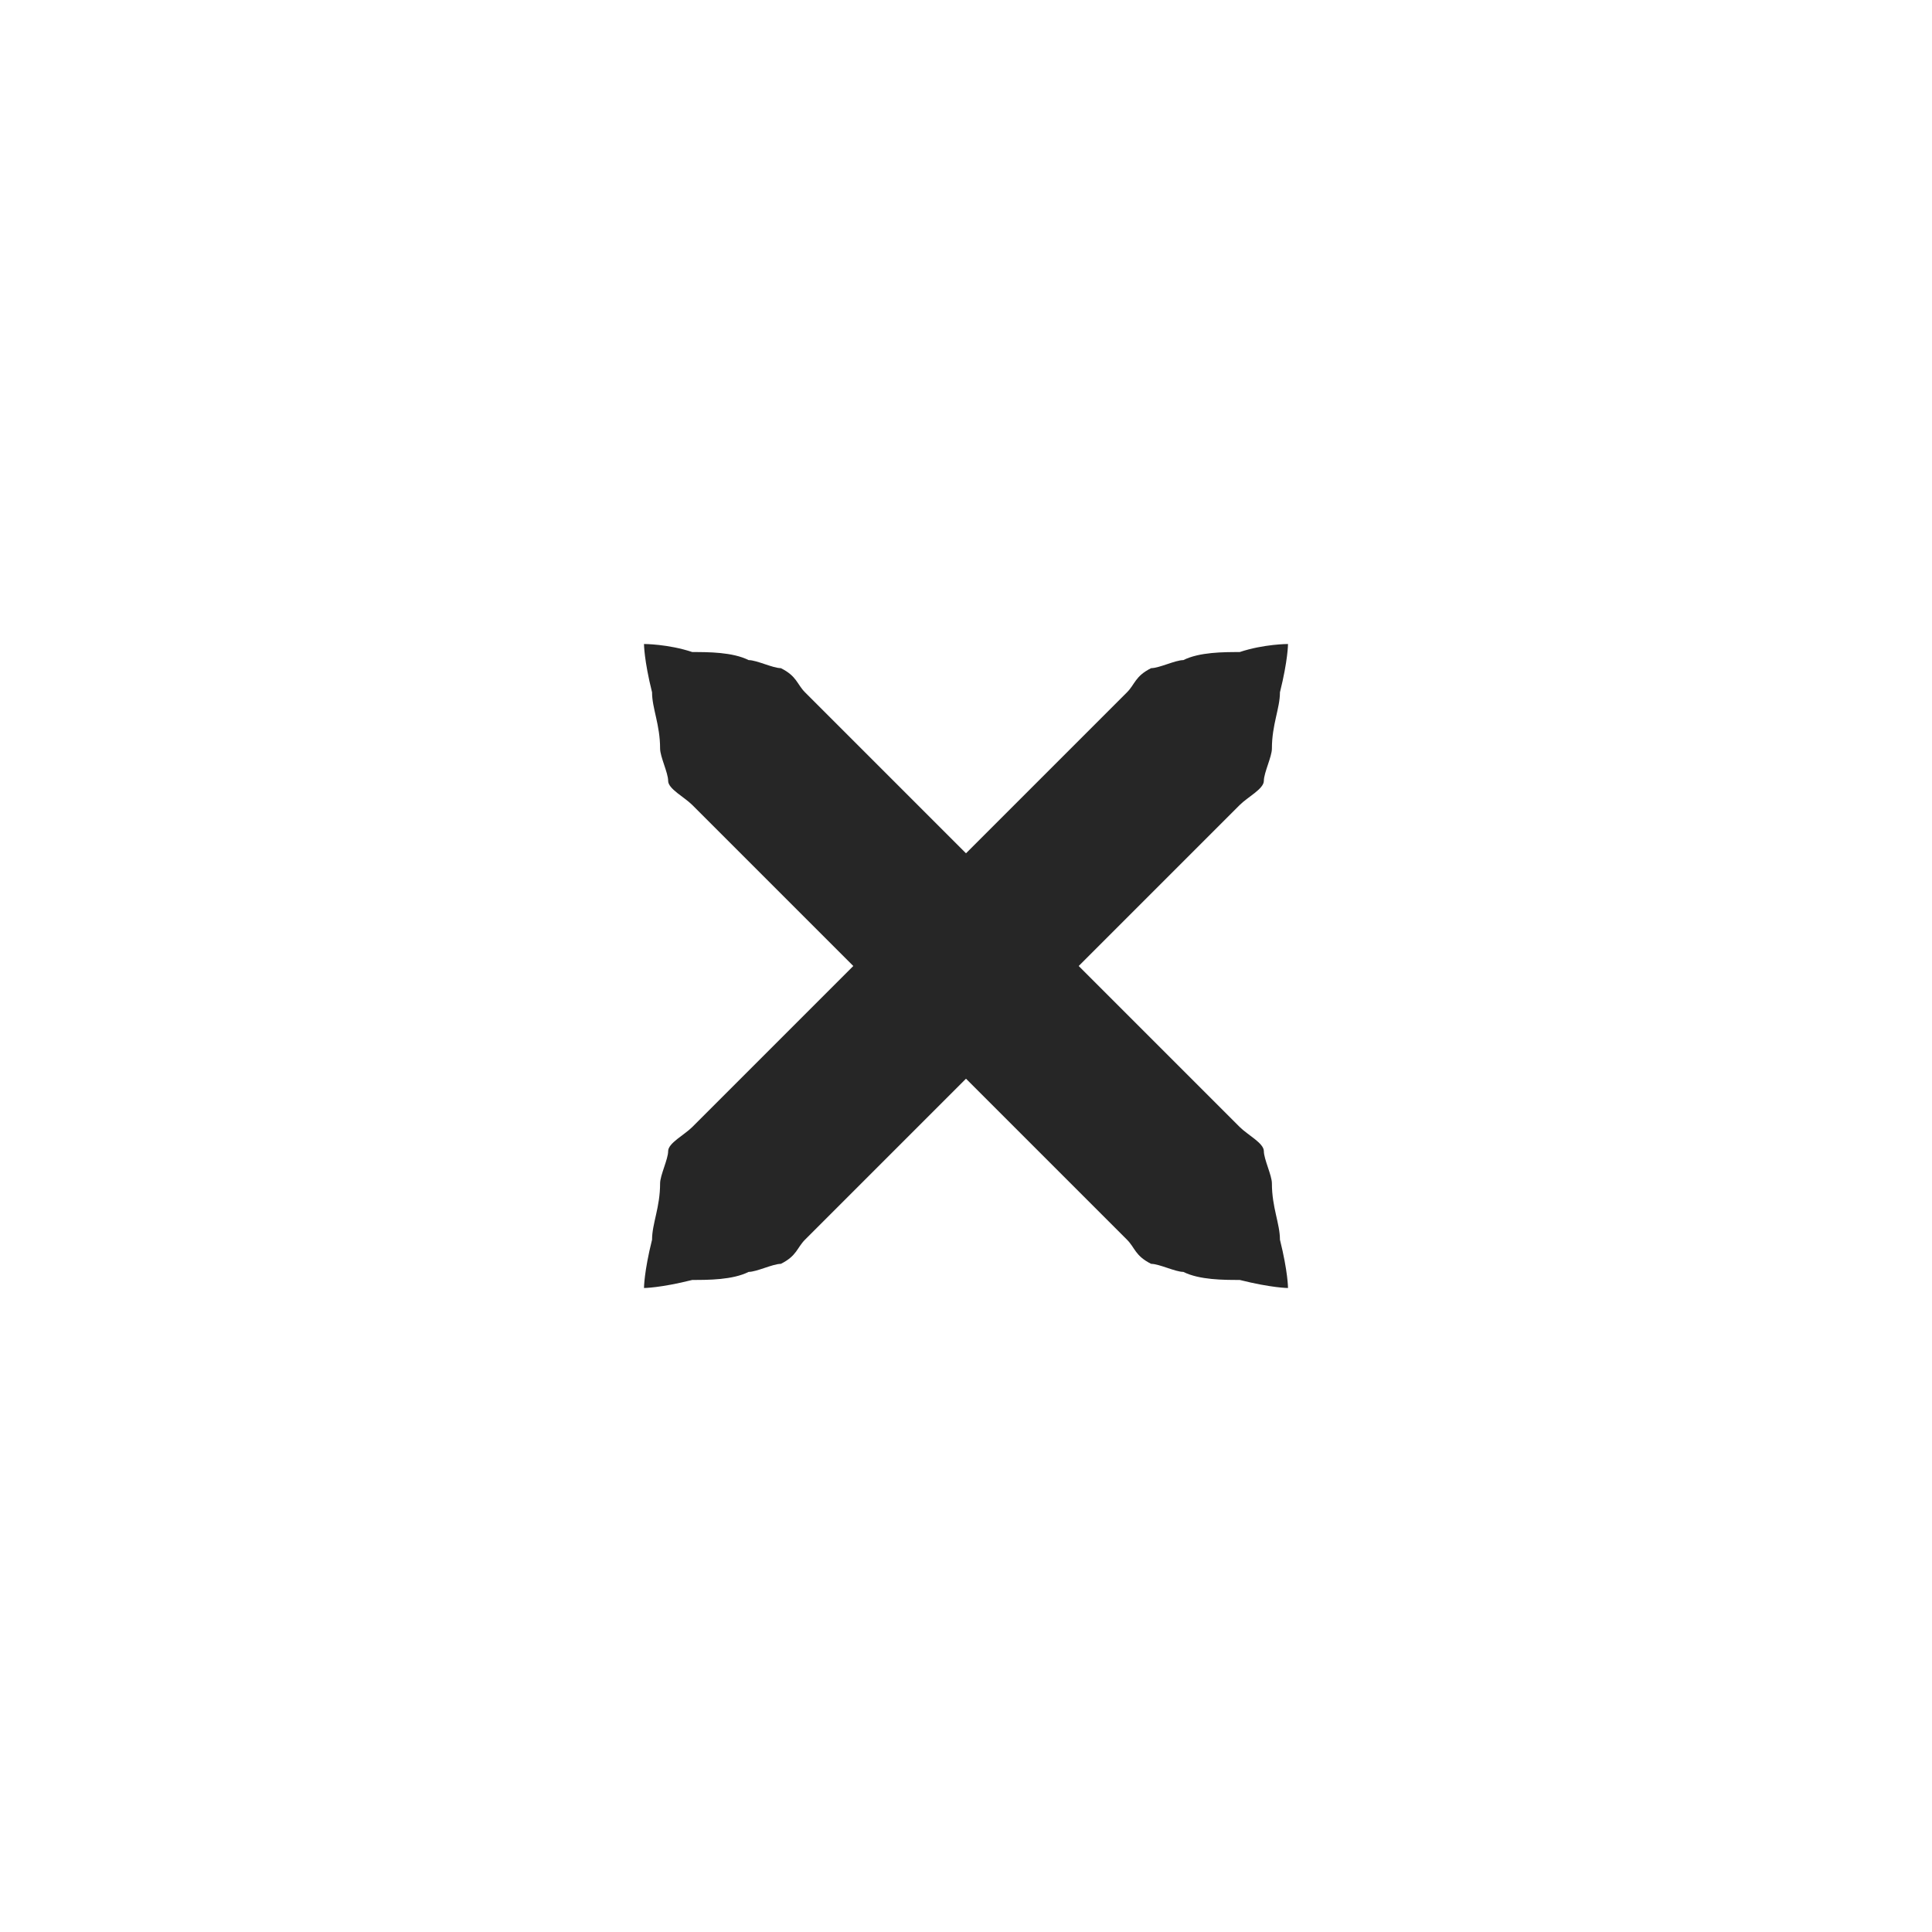
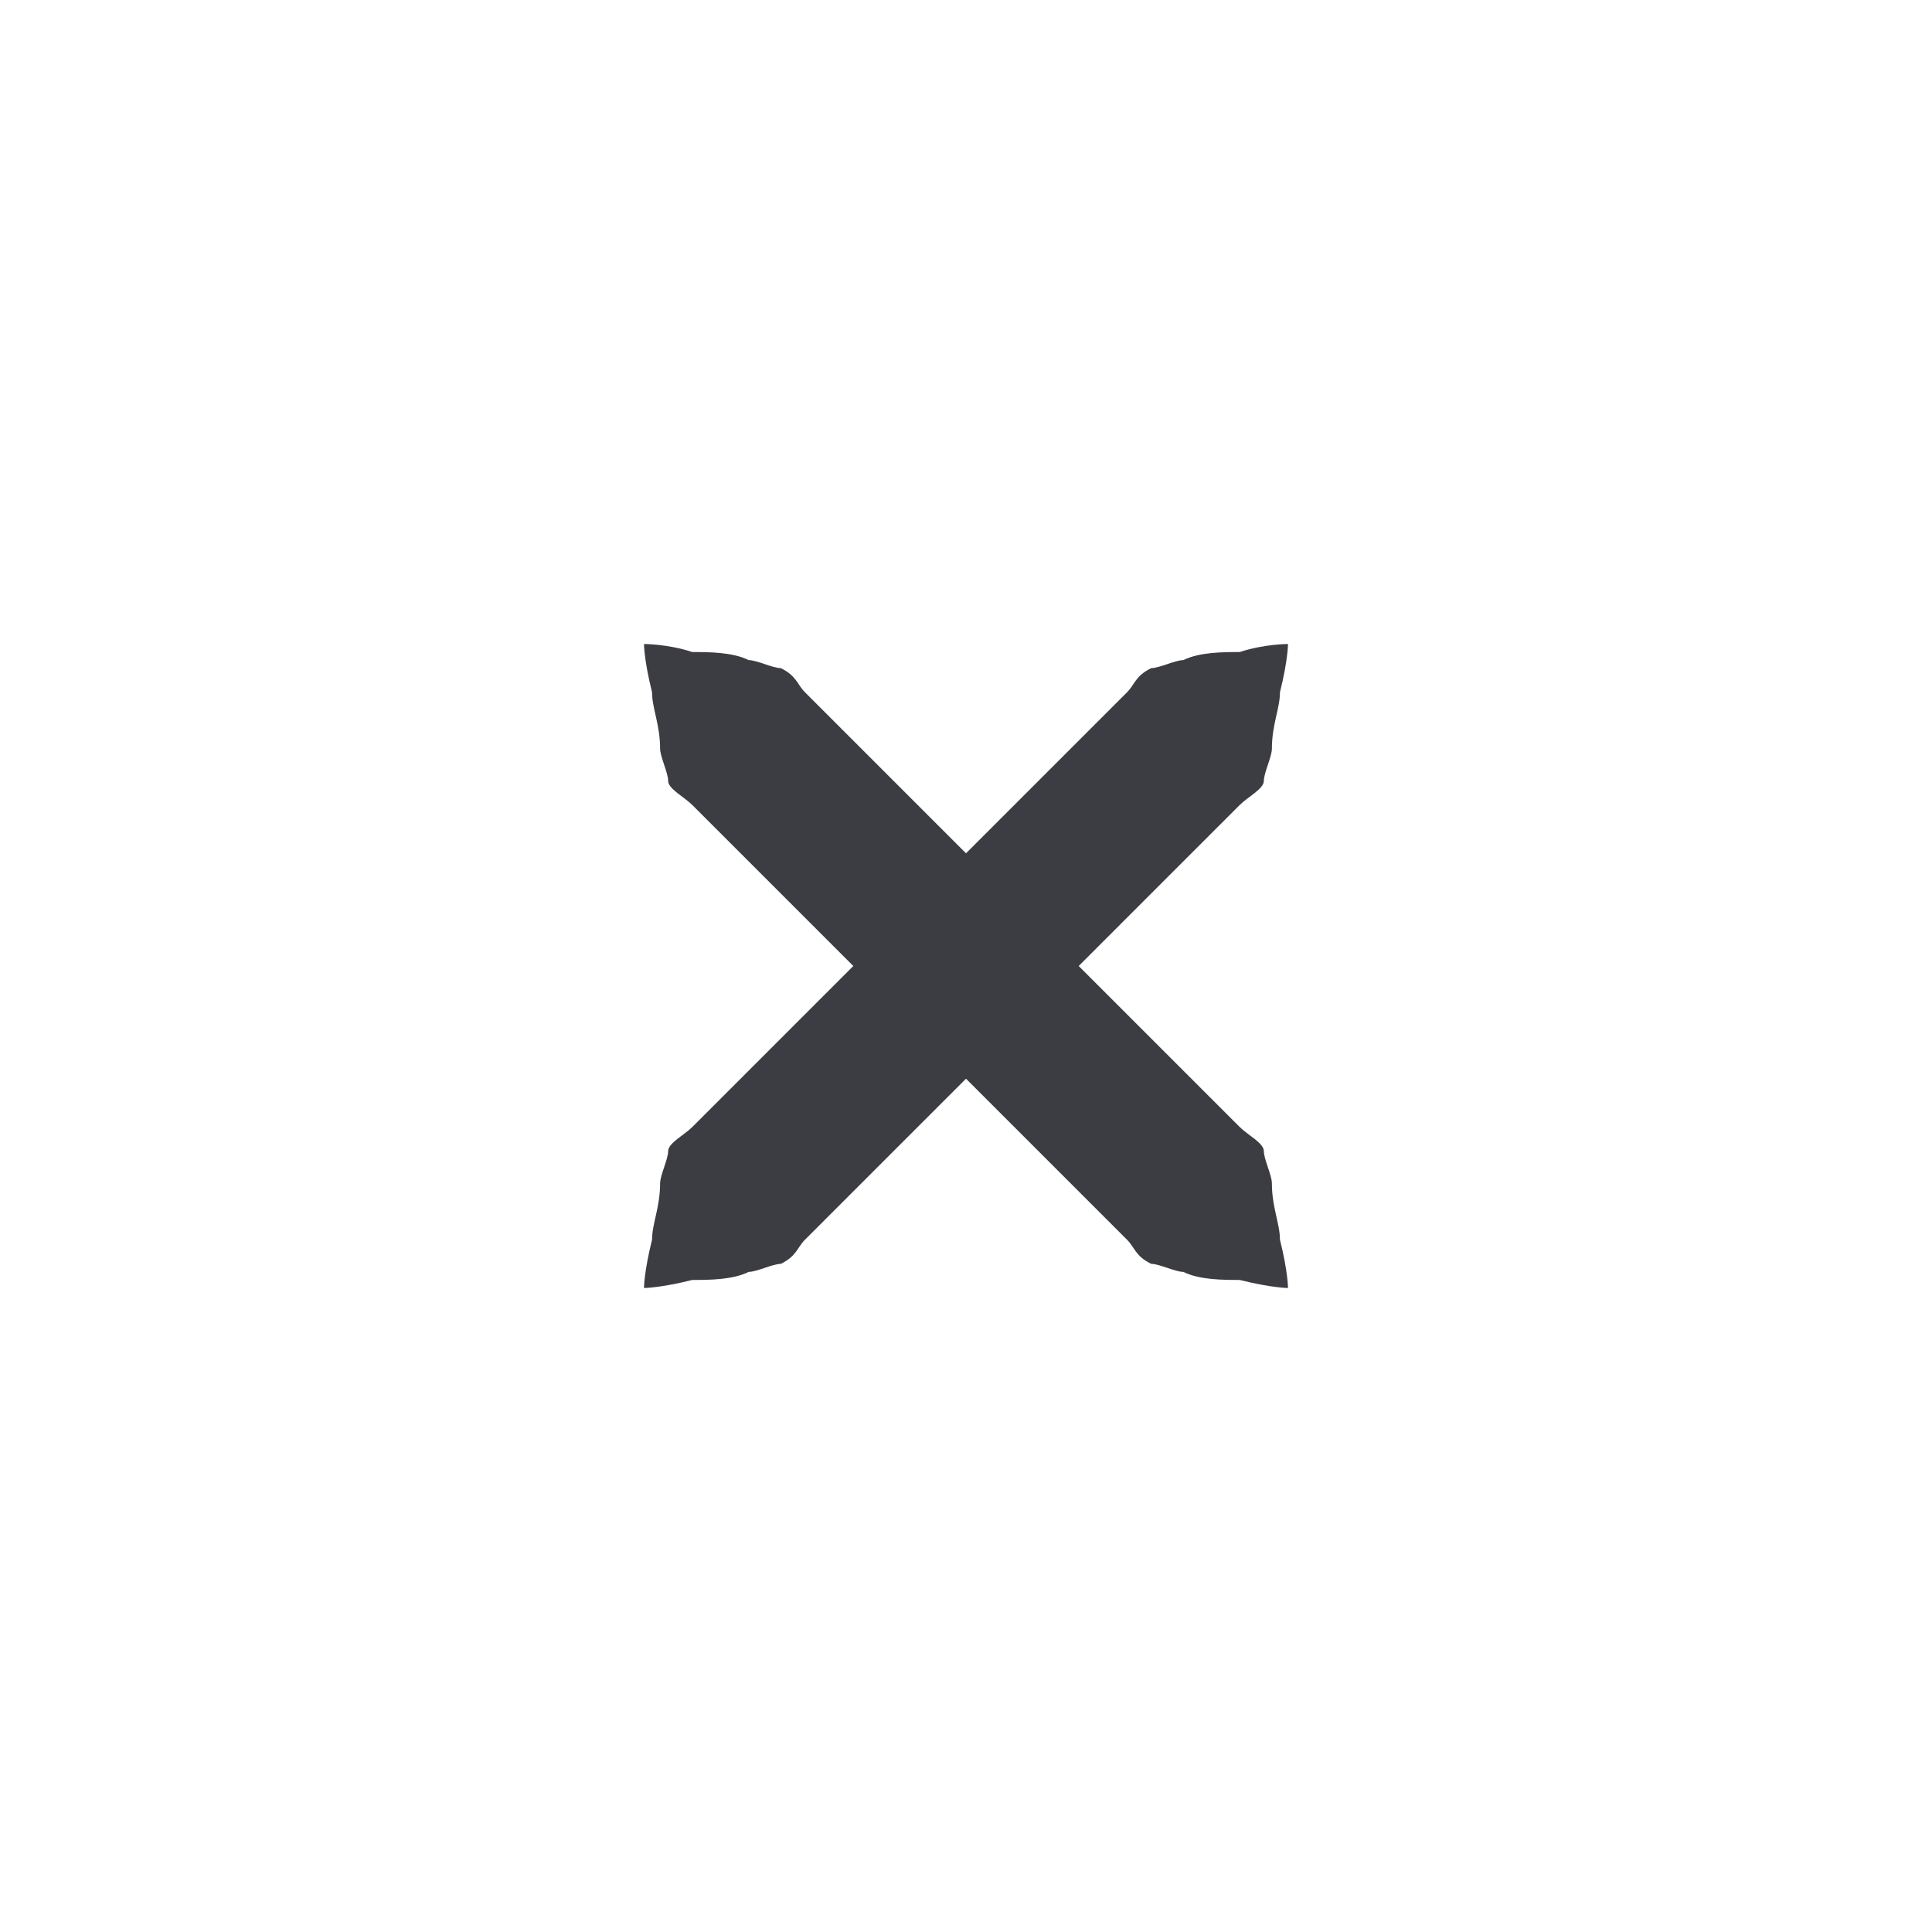
<svg xmlns="http://www.w3.org/2000/svg" xmlns:xlink="http://www.w3.org/1999/xlink" version="1.1" x="0px" y="0px" width="24px" height="24px" viewBox="0 0 24 24">
-   <path id="a" fill="#262626" d="M16,8c0,0,0,0.2-0.1,0.6c0,0.2-0.1,0.4-0.1,0.7c0,0.1-0.1,0.3-0.1,0.4c0,0.1-0.2,0.2-0.3,0.3c-0.7,0.7-1.7,1.7-2.7,2.7c-1,1-2,2-2.7,2.7c-0.1,0.1-0.1,0.2-0.3,0.3c-0.1,0-0.3,0.1-0.4,0.1c-0.2,0.1-0.5,0.1-0.7,0.1C8.2,16,8,16,8,16s0-0.2,0.1-0.6c0-0.2,0.1-0.4,0.1-0.7c0-0.1,0.1-0.3,0.1-0.4c0-0.1,0.2-0.2,0.3-0.3c0.7-0.7,1.7-1.7,2.7-2.7c1-1,2-2,2.7-2.7c0.1-0.1,0.1-0.2,0.3-0.3c0.1,0,0.3-0.1,0.4-0.1c0.2-0.1,0.5-0.1,0.7-0.1C15.7,8,16,8,16,8z" />
+   <path id="a" fill="#3c3c43" d="M16,8c0,0,0,0.2-0.1,0.6c0,0.2-0.1,0.4-0.1,0.7c0,0.1-0.1,0.3-0.1,0.4c0,0.1-0.2,0.2-0.3,0.3c-0.7,0.7-1.7,1.7-2.7,2.7c-1,1-2,2-2.7,2.7c-0.1,0.1-0.1,0.2-0.3,0.3c-0.1,0-0.3,0.1-0.4,0.1c-0.2,0.1-0.5,0.1-0.7,0.1C8.2,16,8,16,8,16s0-0.2,0.1-0.6c0-0.2,0.1-0.4,0.1-0.7c0-0.1,0.1-0.3,0.1-0.4c0-0.1,0.2-0.2,0.3-0.3c0.7-0.7,1.7-1.7,2.7-2.7c1-1,2-2,2.7-2.7c0.1-0.1,0.1-0.2,0.3-0.3c0.1,0,0.3-0.1,0.4-0.1c0.2-0.1,0.5-0.1,0.7-0.1C15.7,8,16,8,16,8z" />
  <use xlink:href="#a" transform="matrix(-1,0,0,1,24,0)" />
</svg>
